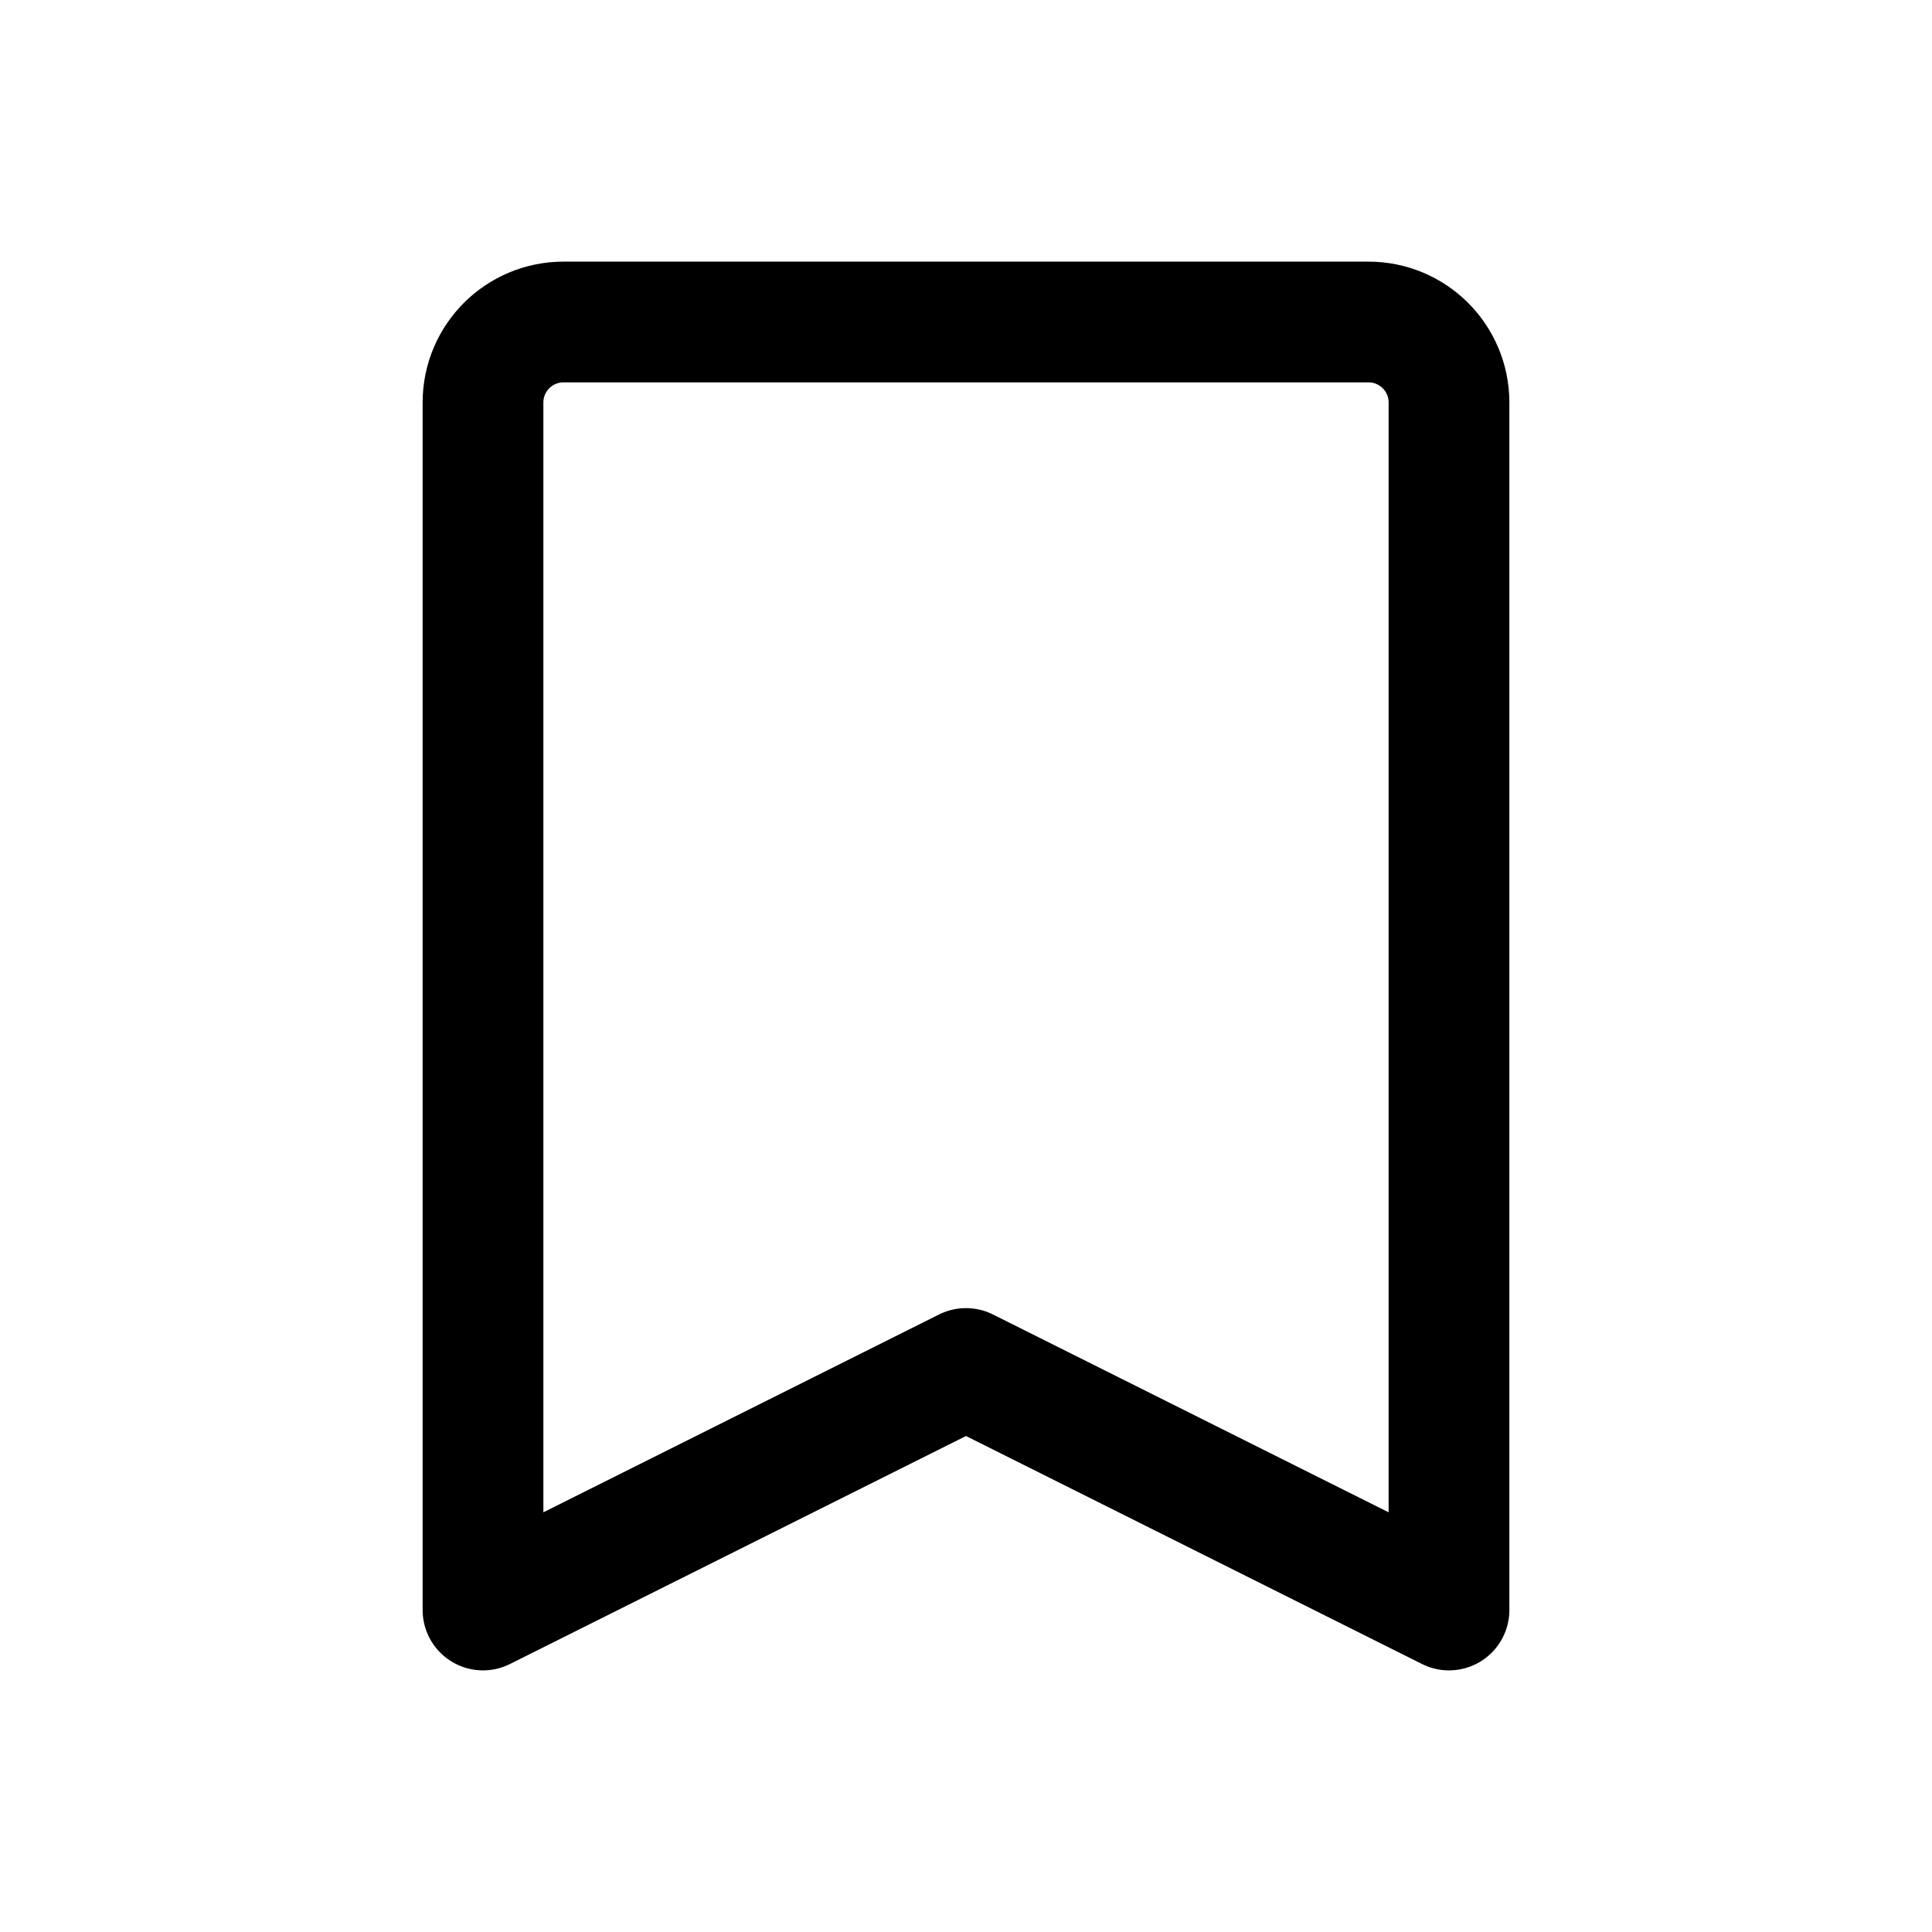
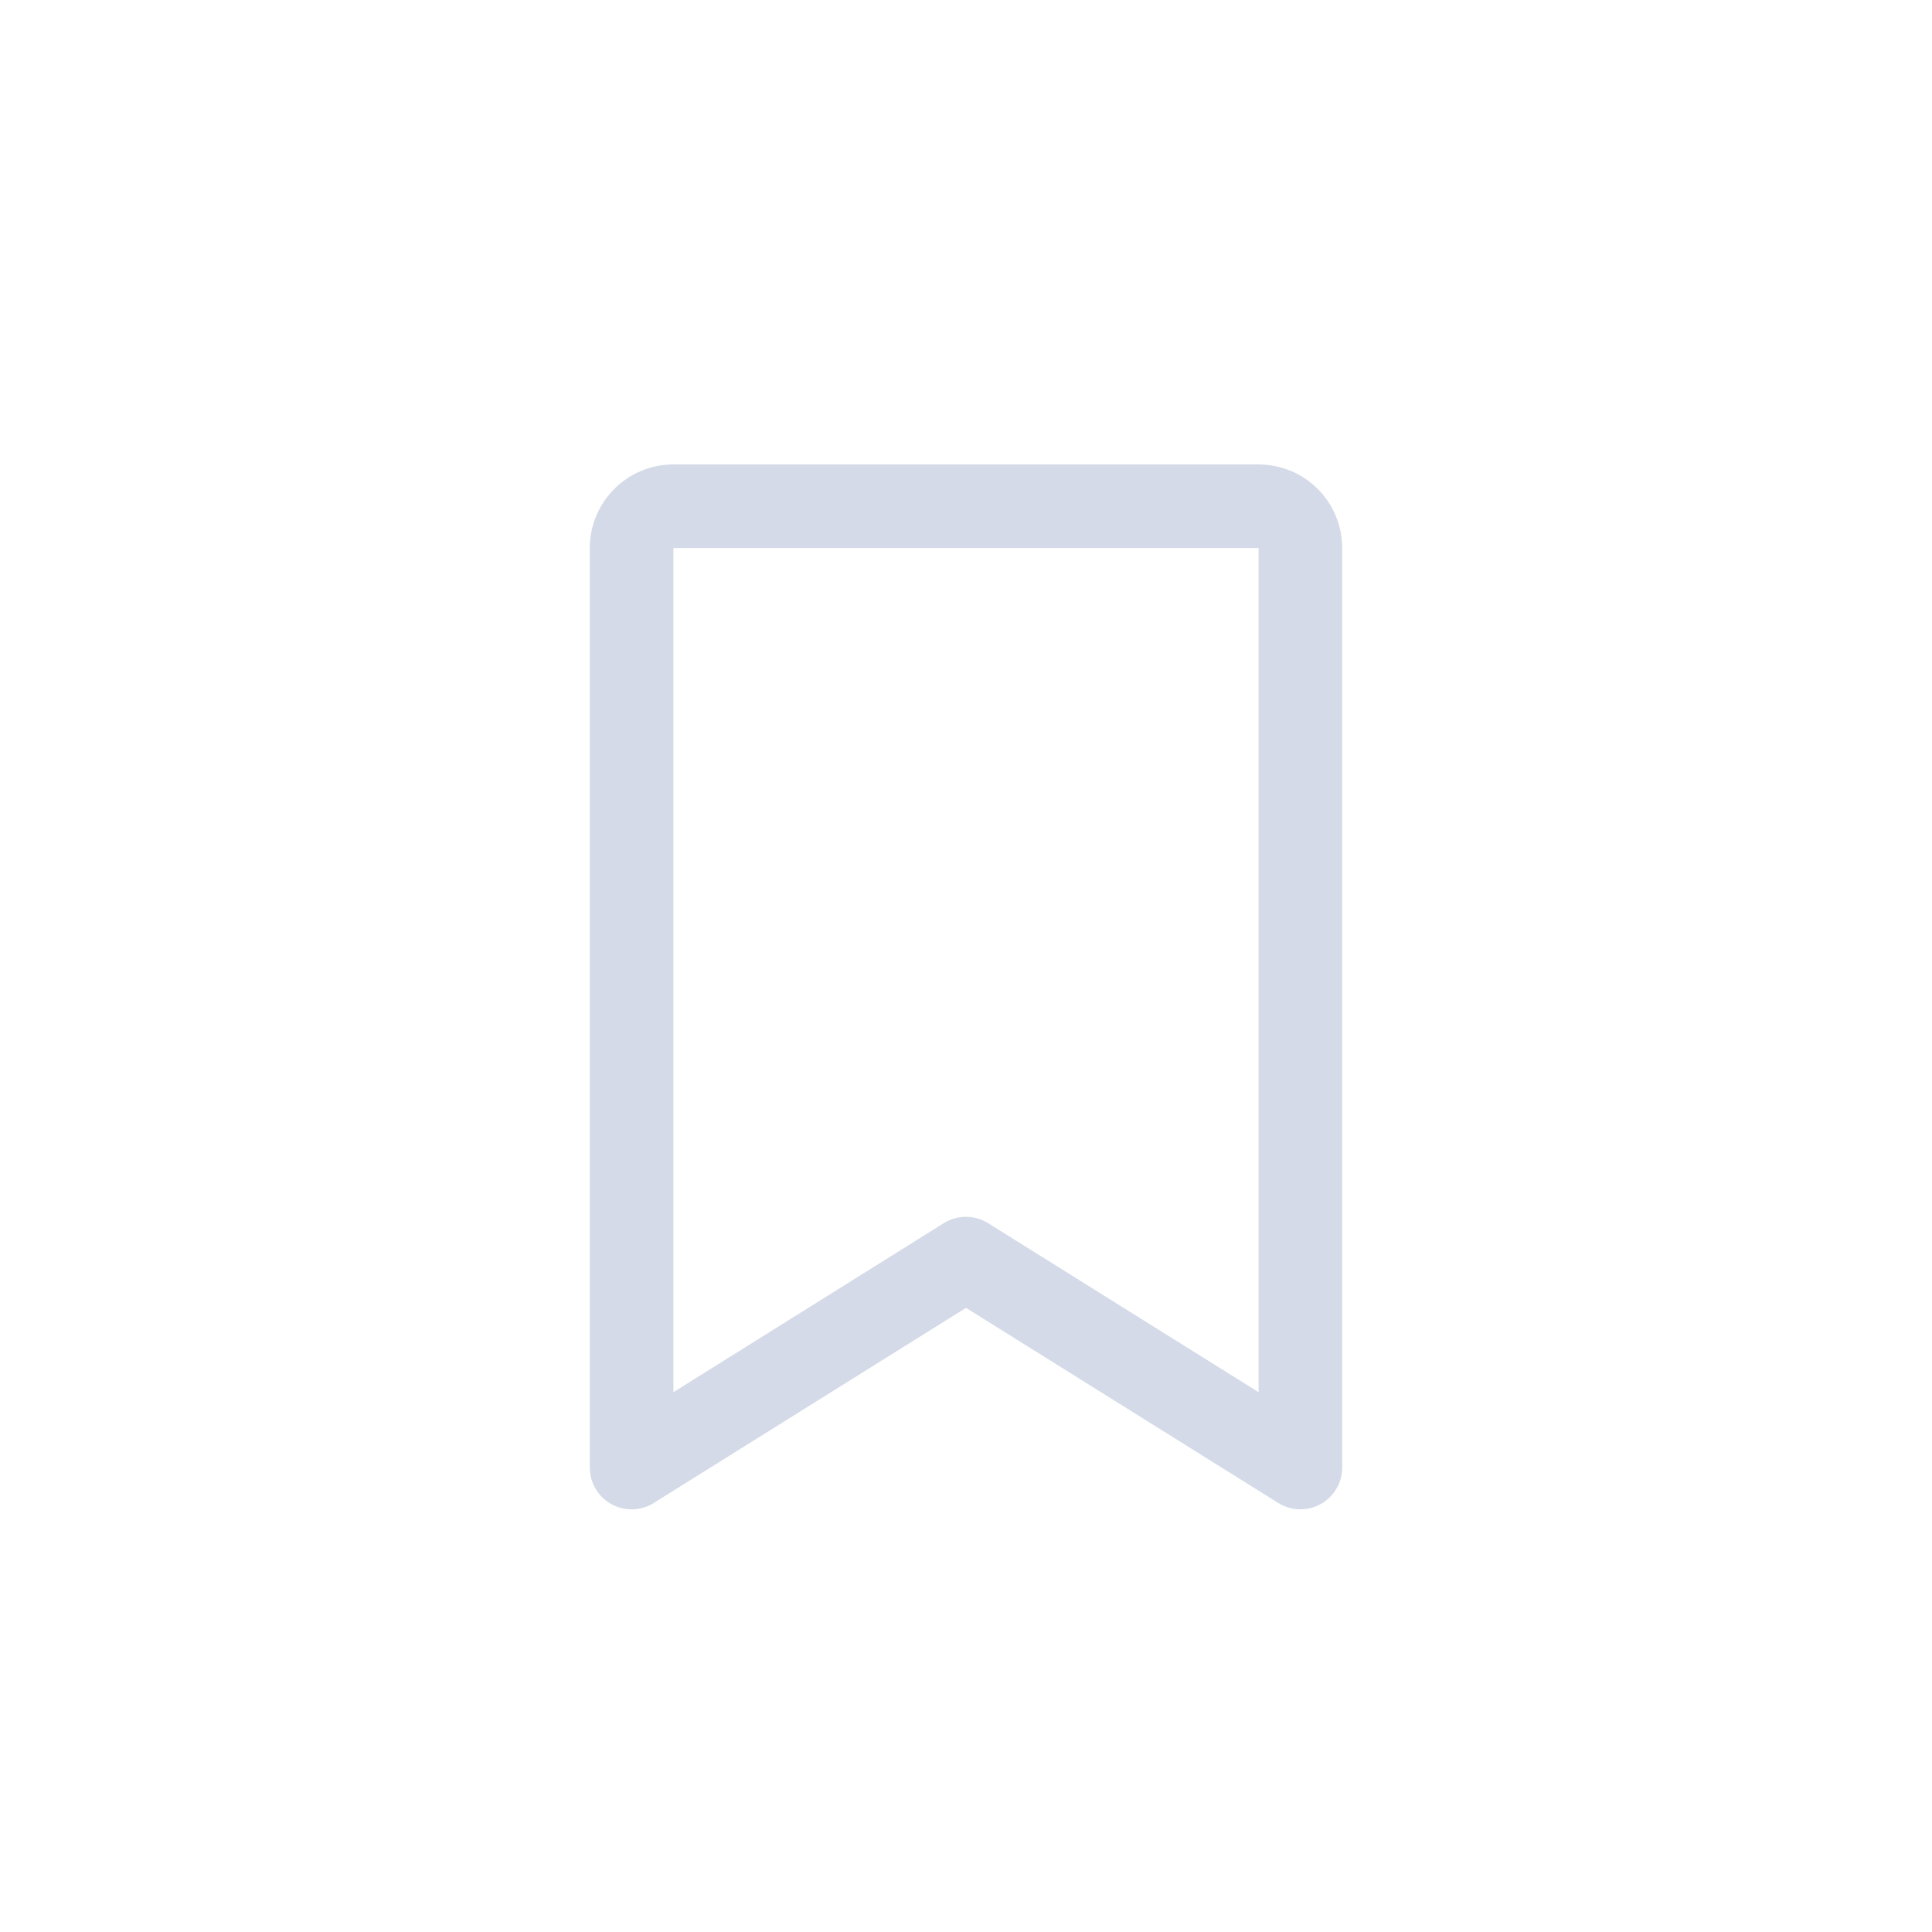
- <svg xmlns="http://www.w3.org/2000/svg" viewBox="0 0 24 24" fill="none">
-   <path d="M7 4h10a1 1 0 0 1 1 1v15l-6-3-6 3V5a1 1 0 0 1 1-1z" stroke="currentColor" stroke-width="1.5" stroke-linejoin="round" />
+ <svg xmlns="http://www.w3.org/2000/svg" width="52" height="52" viewBox="0 0 52 52" fill="none">
+   <path d="M33.875 12.5H18.125C17.528 12.5 16.956 12.737 16.534 13.159C16.112 13.581 15.875 14.153 15.875 14.75V39.5C15.875 39.701 15.929 39.898 16.031 40.071C16.133 40.244 16.279 40.386 16.455 40.483C16.631 40.581 16.829 40.629 17.03 40.624C17.23 40.619 17.426 40.56 17.596 40.453L26 35.201L34.405 40.453C34.575 40.559 34.771 40.618 34.971 40.623C35.172 40.628 35.37 40.58 35.545 40.483C35.721 40.385 35.867 40.243 35.969 40.07C36.071 39.897 36.125 39.701 36.125 39.5V14.75C36.125 14.153 35.888 13.581 35.466 13.159C35.044 12.737 34.472 12.5 33.875 12.5ZM33.875 37.471L26.595 32.922C26.416 32.81 26.209 32.751 25.999 32.751C25.788 32.751 25.581 32.81 25.402 32.922L18.125 37.471V14.75H33.875V37.471Z" fill="#D4DAE7" />
</svg>
